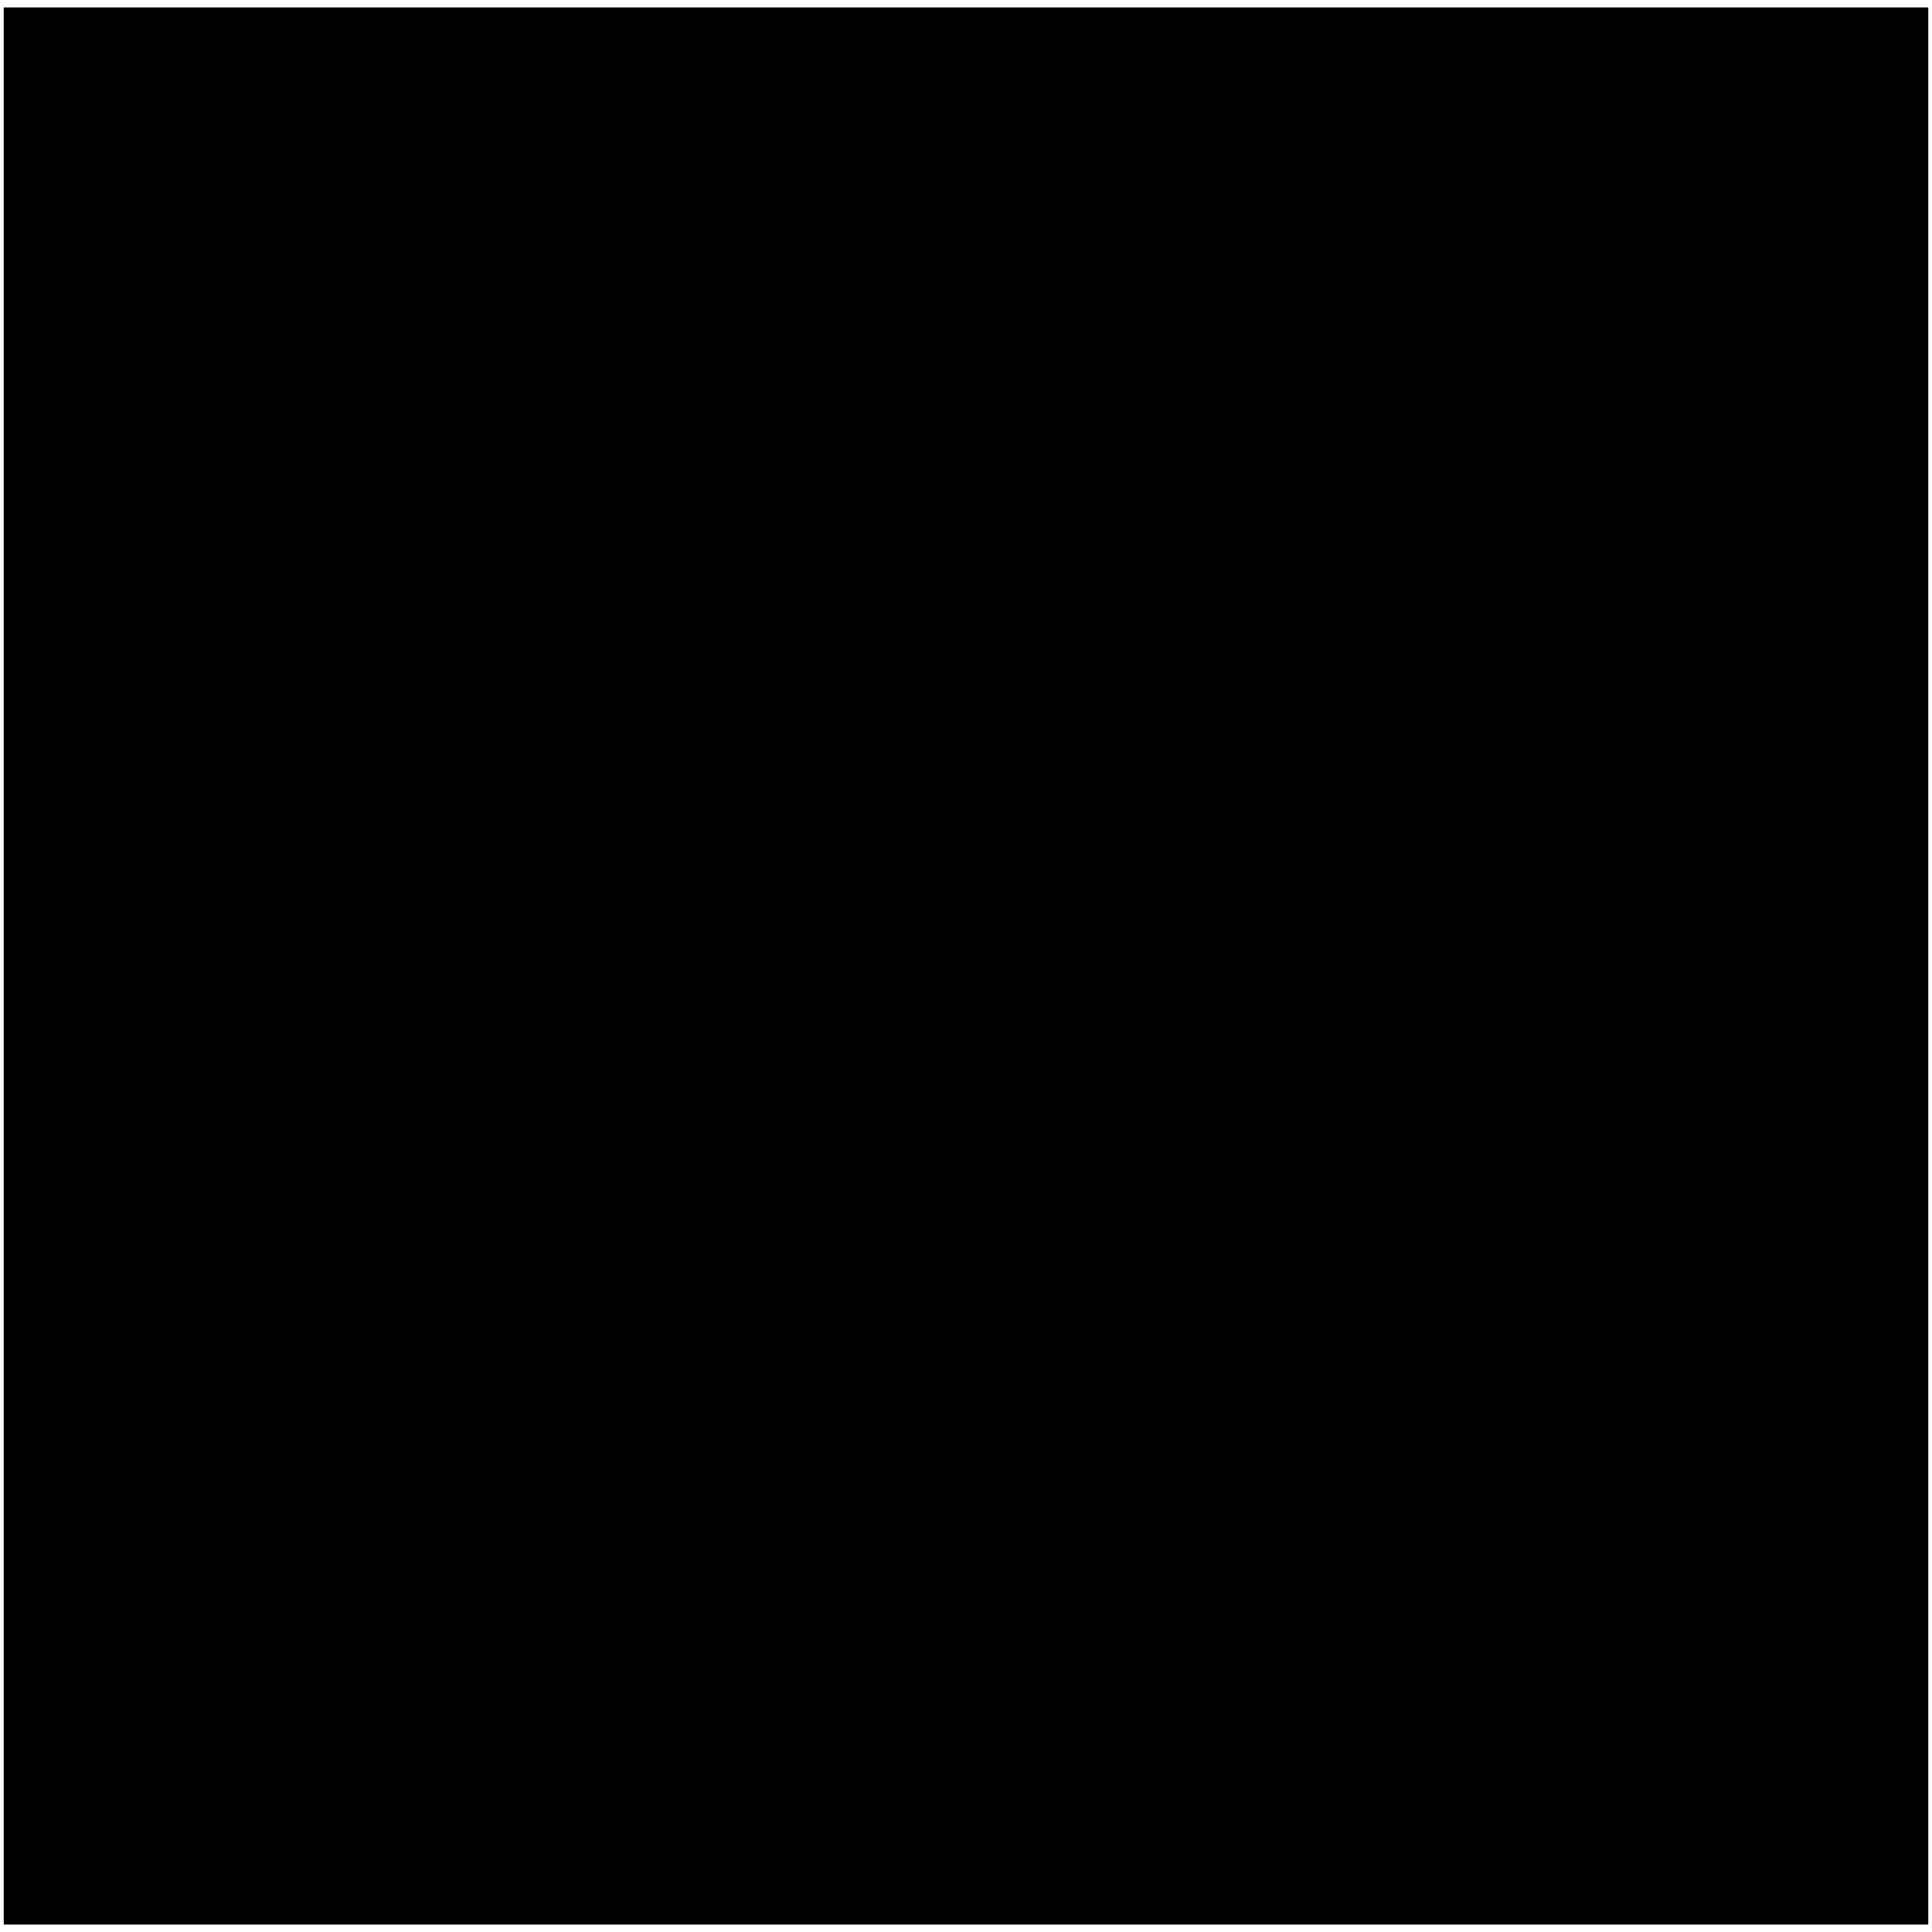
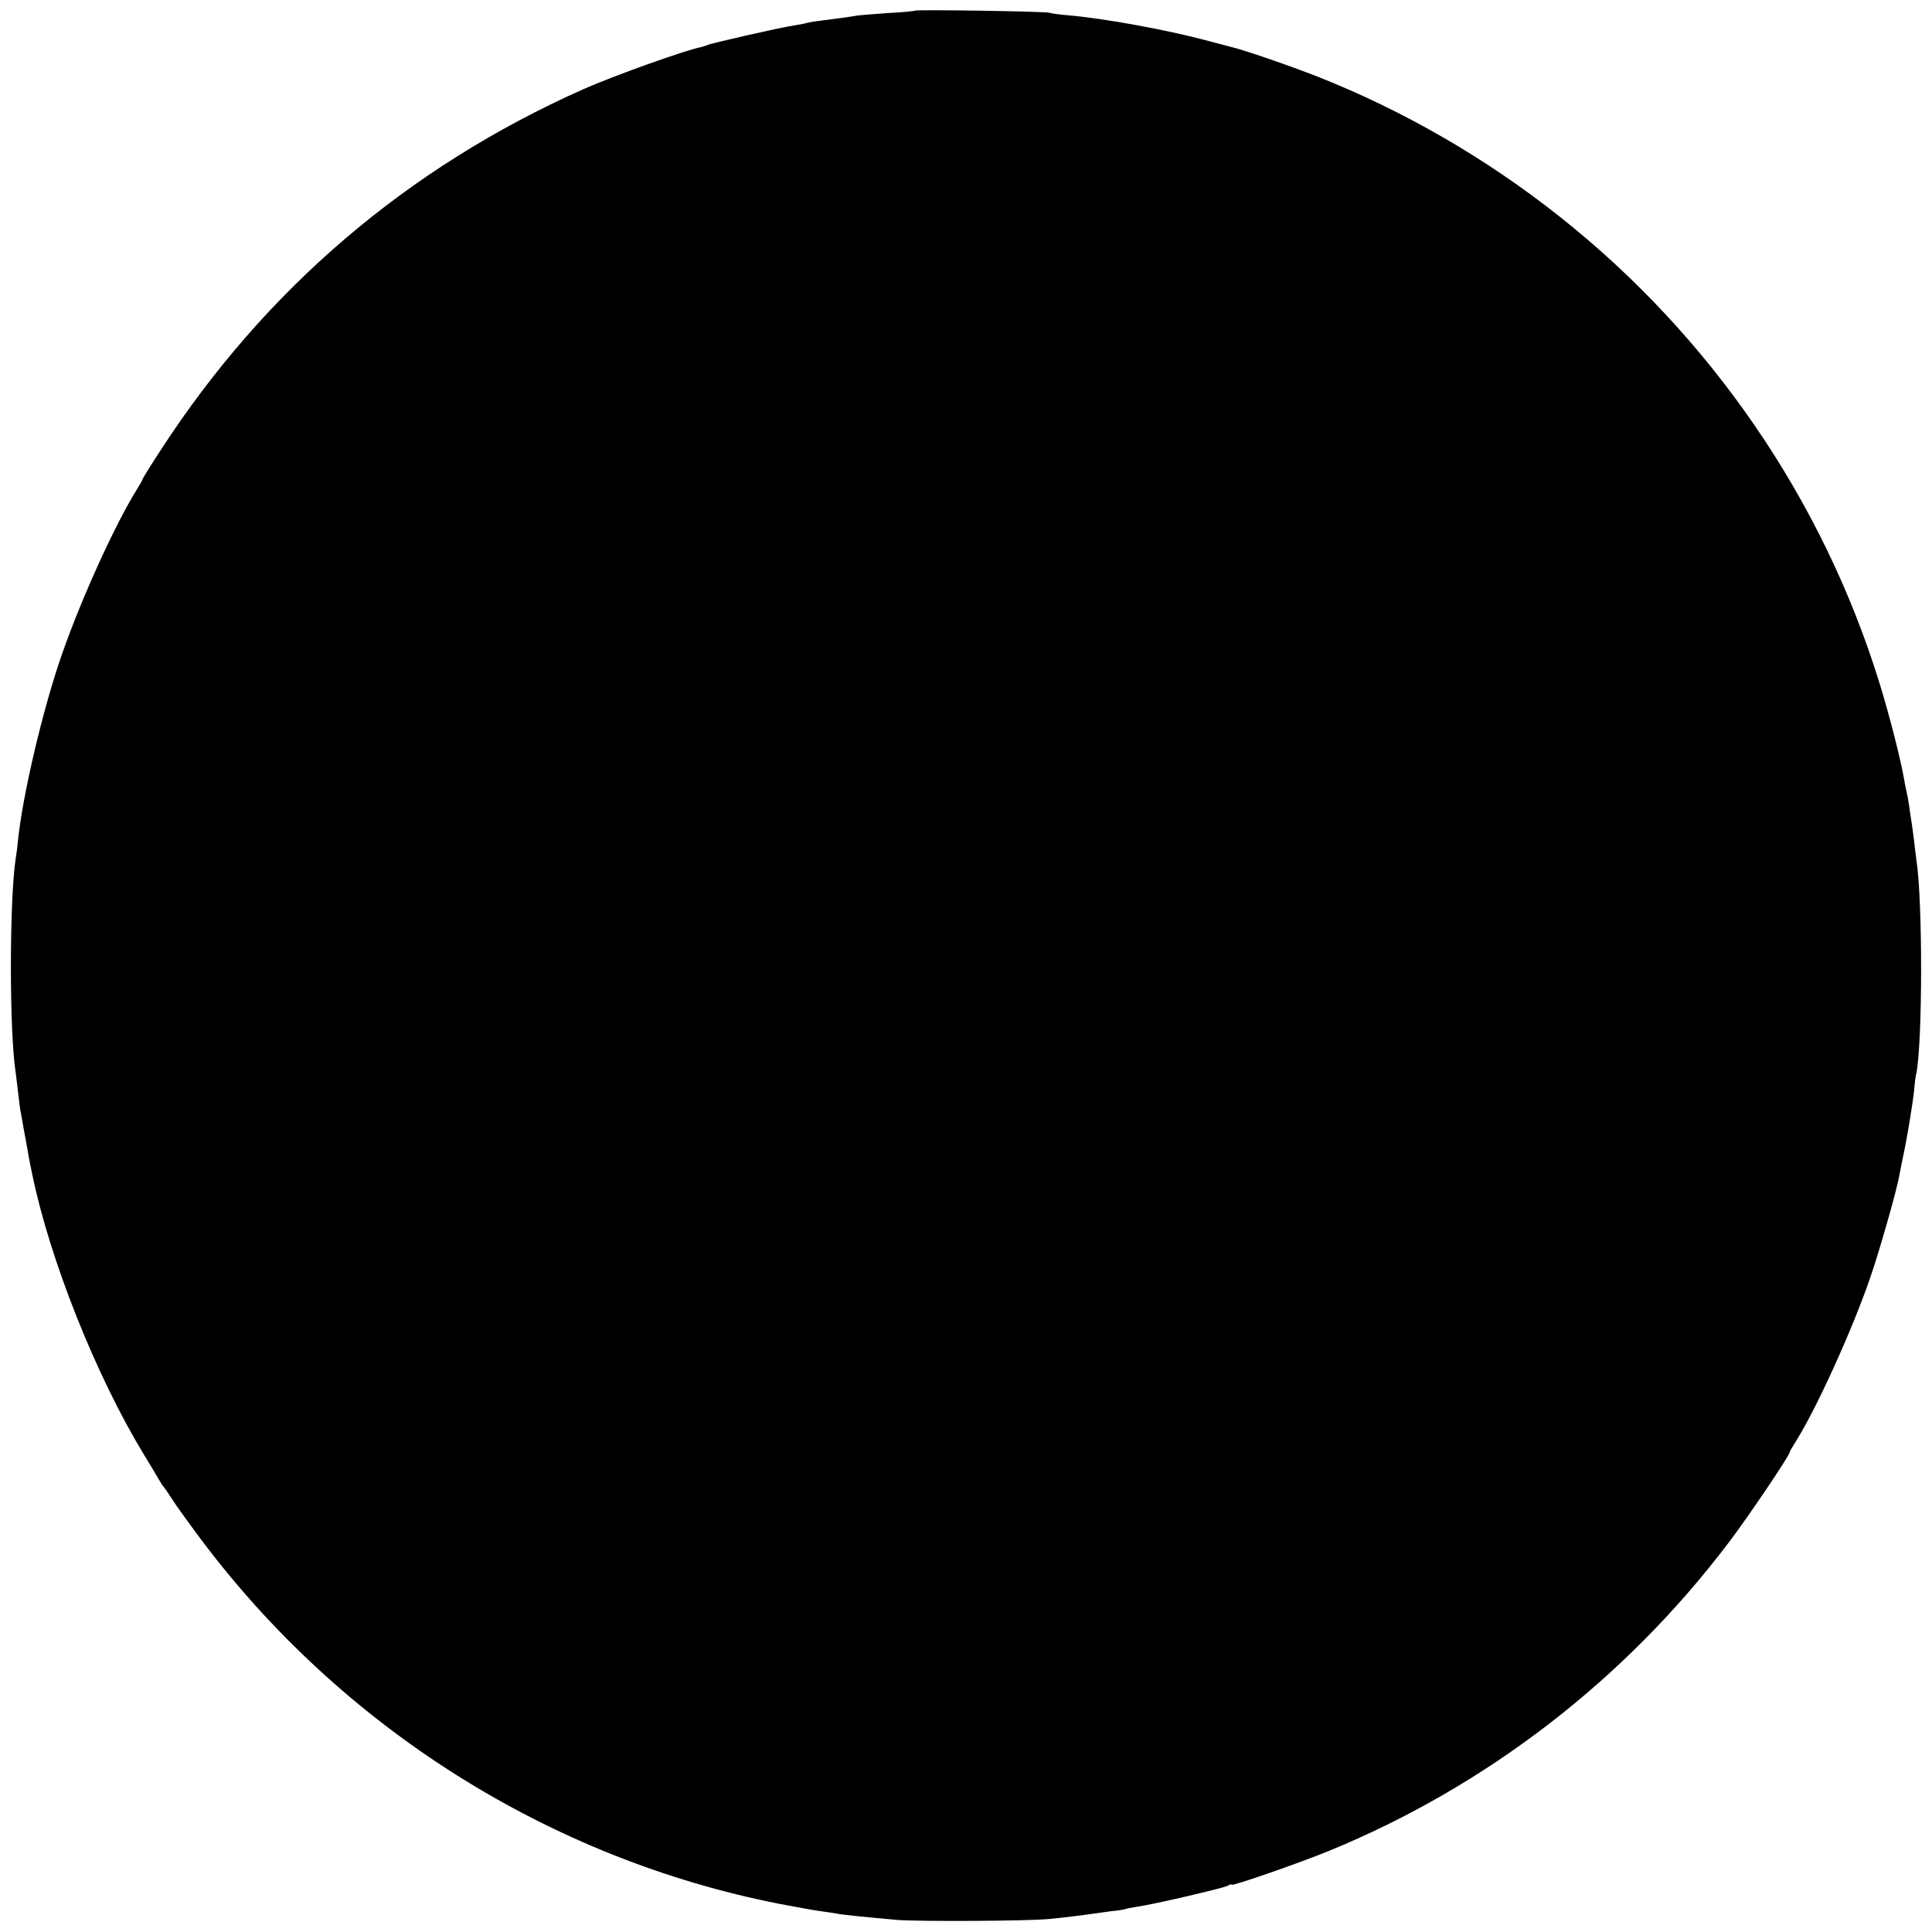
- <svg xmlns="http://www.w3.org/2000/svg" version="1.0" width="260pt" height="260pt" viewBox="0 0 260 260" preserveAspectRatio="xMidYMid meet">
-   <g transform="translate(0,260) scale(0.1,-0.1)" fill="#000000" stroke="none">
-     <path d="M5 1300 l0 -1290 1295 0 1295 0 0 1290 0 1290 -1295 0 -1295 0 0 -1290z" />
+ <svg xmlns="http://www.w3.org/2000/svg" version="1.0" width="800pt" height="800pt" viewBox="0 0 800 800" preserveAspectRatio="xMidYMid meet">
+   <g transform="translate(0,800) scale(0.1,-0.1)" fill="#000000" stroke="none">
+     <path d="M3789 7956 c-2 -2 -52 -7 -112 -10 -59 -4 -115 -9 -125 -10 -20 -4 -85 -13 -157 -22 -27 -3 -52 -8 -55 -9 -3 -2 -26 -6 -50 -10 -51 -7 -351 -75 -362 -82 -5 -2 -16 -6 -25 -8 -67 -13 -368 -121 -489 -175 -727 -324 -1316 -827 -1748 -1493 -42 -64 -76 -119 -76 -122 0 -3 -11 -22 -24 -43 -88 -141 -226 -443 -308 -677 -79 -224 -165 -588 -184 -780 -2 -22 -6 -53 -9 -70 -26 -169 -27 -716 0 -887 2 -13 6 -50 10 -83 4 -32 8 -67 10 -76 2 -9 6 -32 9 -50 3 -19 8 -44 10 -55 2 -12 7 -37 10 -55 5 -32 10 -56 20 -104 73 -353 264 -832 460 -1155 29 -47 58 -96 66 -110 8 -14 17 -27 20 -30 3 -3 18 -25 34 -50 16 -25 68 -97 115 -160 586 -784 1447 -1327 2401 -1514 69 -13 145 -27 170 -30 25 -3 54 -8 65 -10 24 -5 128 -15 250 -26 85 -7 544 -5 630 4 53 5 144 16 175 21 14 2 50 7 80 11 30 3 57 7 60 9 3 2 26 6 50 10 66 9 352 76 373 86 9 6 17 8 17 5 0 -8 281 90 401 139 654 268 1229 711 1659 1280 77 101 250 358 250 370 0 3 12 24 27 48 83 131 233 460 307 676 37 106 113 372 121 426 3 17 10 50 15 75 16 71 40 220 46 275 2 28 6 59 9 70 26 128 27 718 0 887 -2 13 -6 50 -10 83 -4 32 -9 68 -11 79 -2 11 -6 38 -9 61 -3 22 -8 47 -10 55 -2 8 -7 31 -10 50 -13 79 -60 264 -102 400 -234 759 -698 1437 -1326 1934 -304 241 -647 439 -1002 579 -120 47 -307 111 -355 122 -8 2 -58 15 -110 29 -158 42 -413 89 -560 102 -41 3 -79 9 -84 11 -9 6 -551 14 -557 9z" />
  </g>
</svg>
